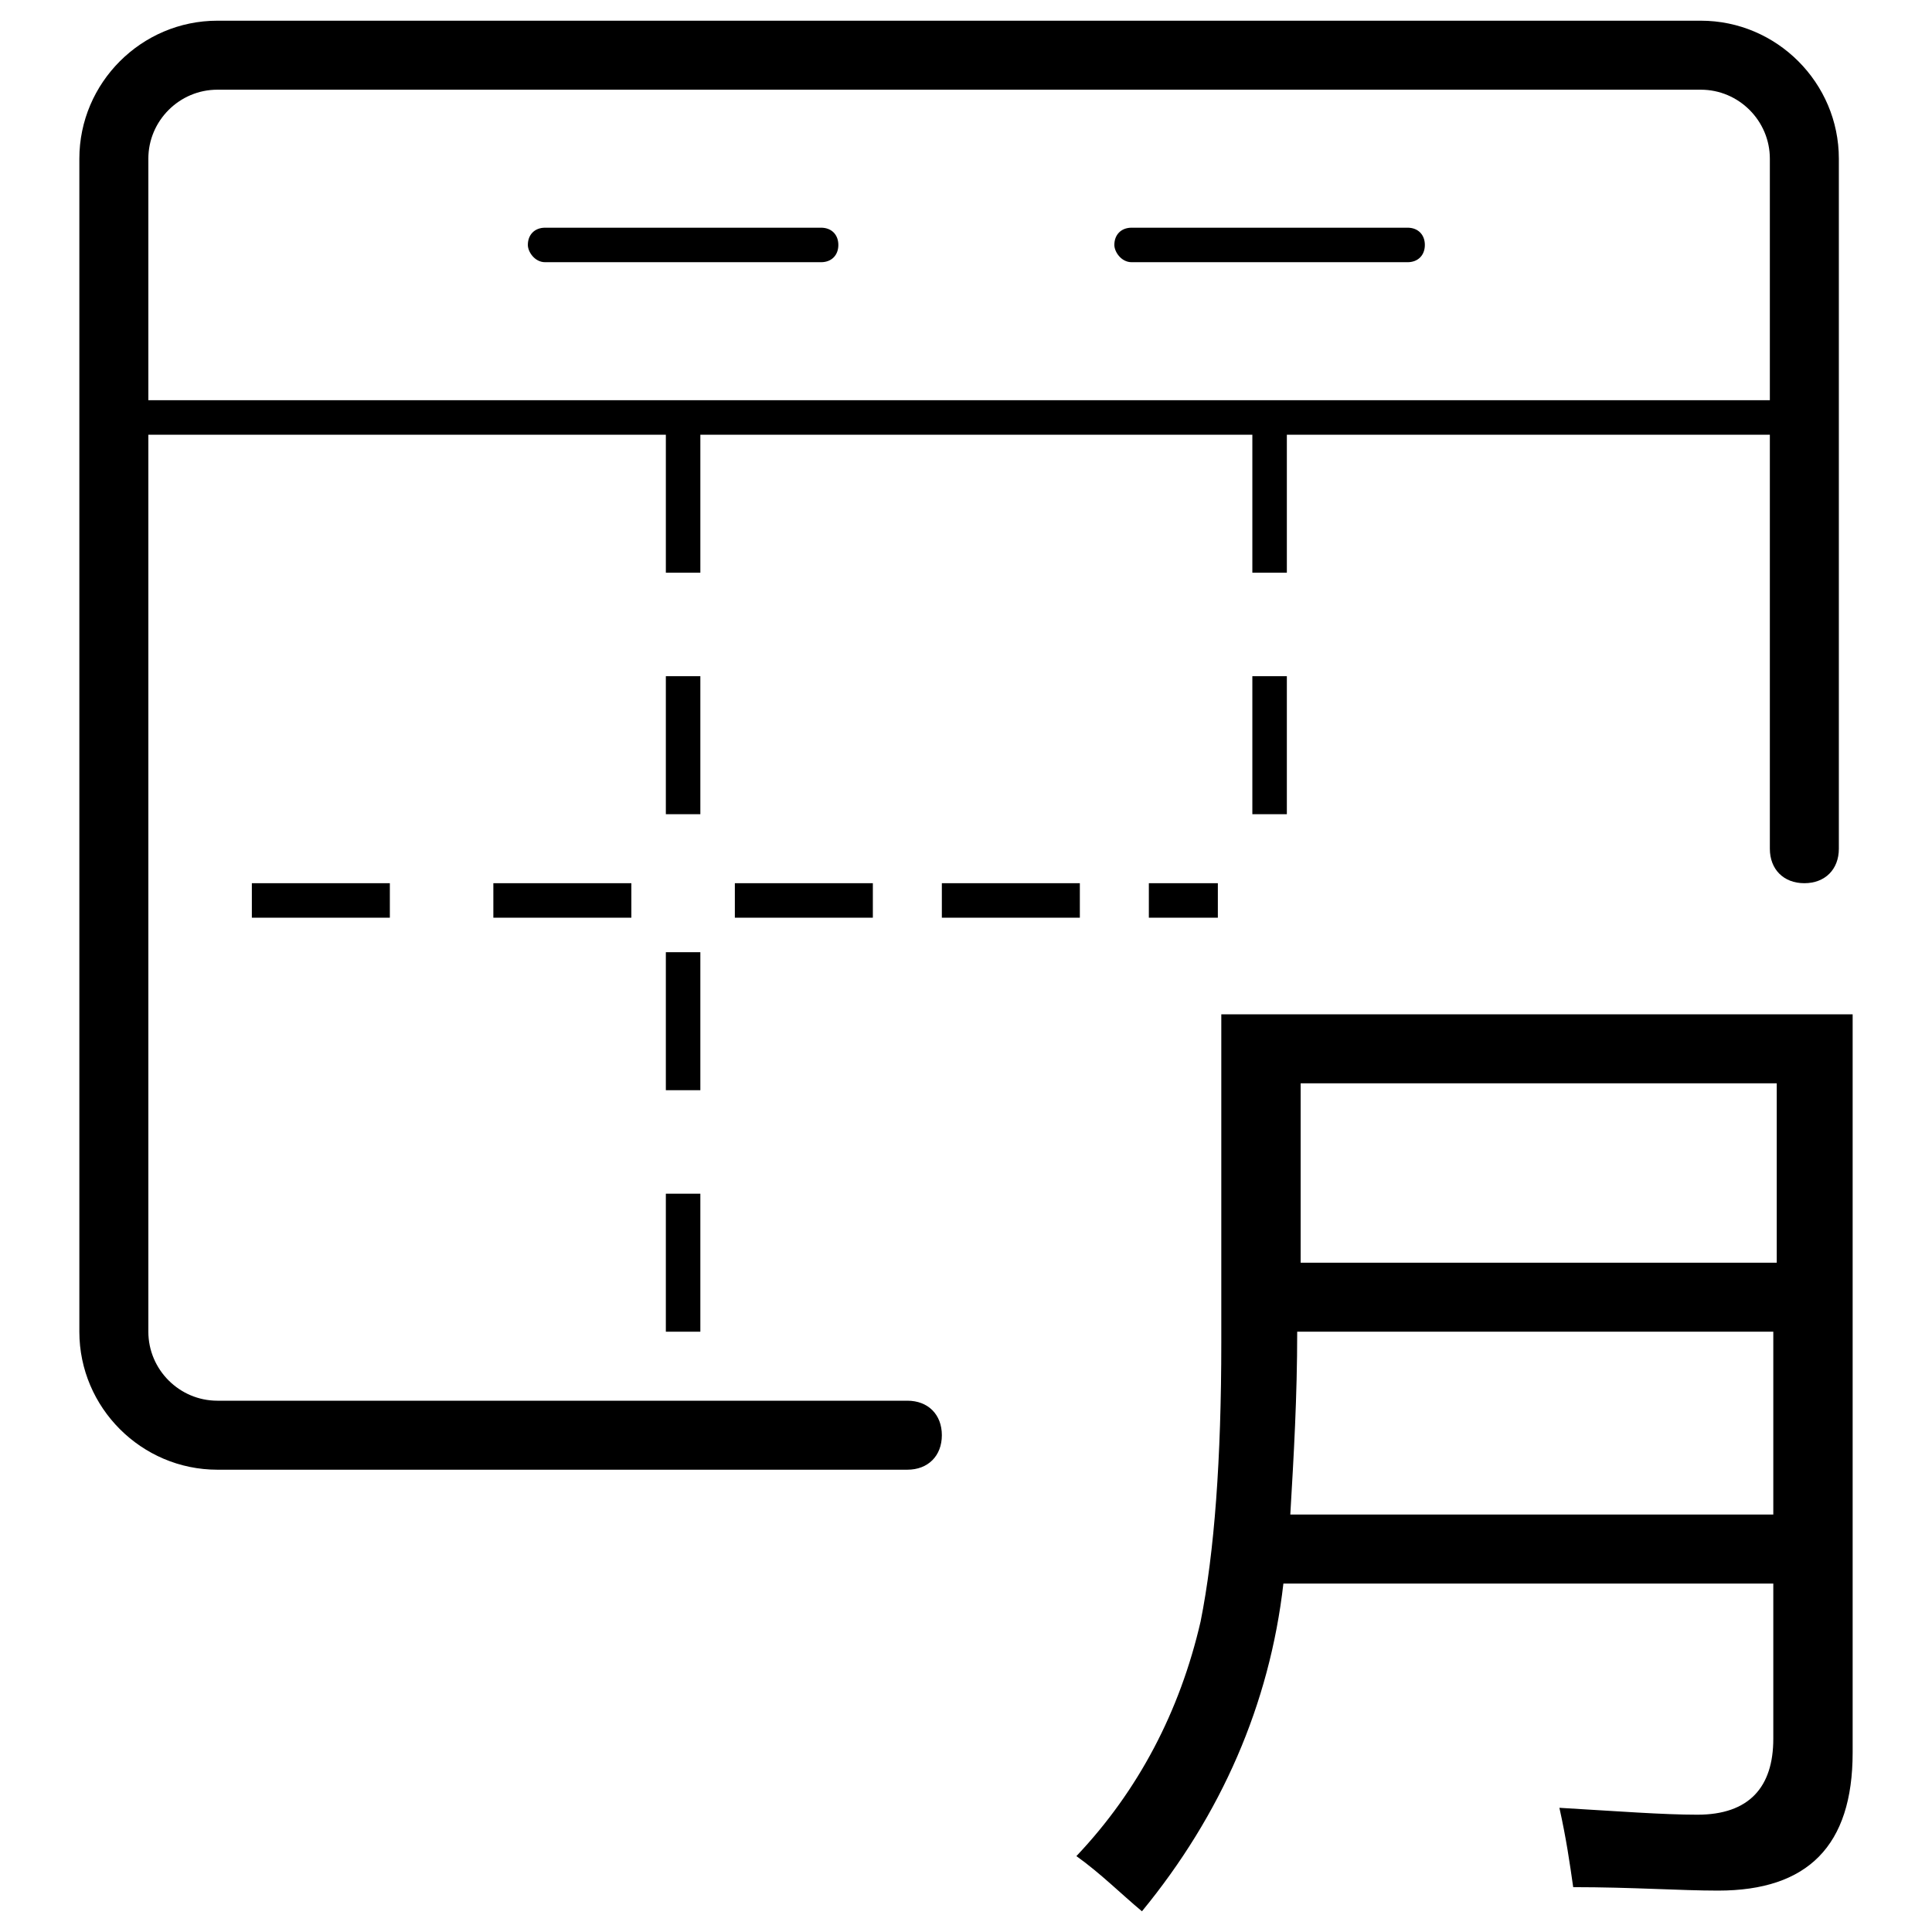
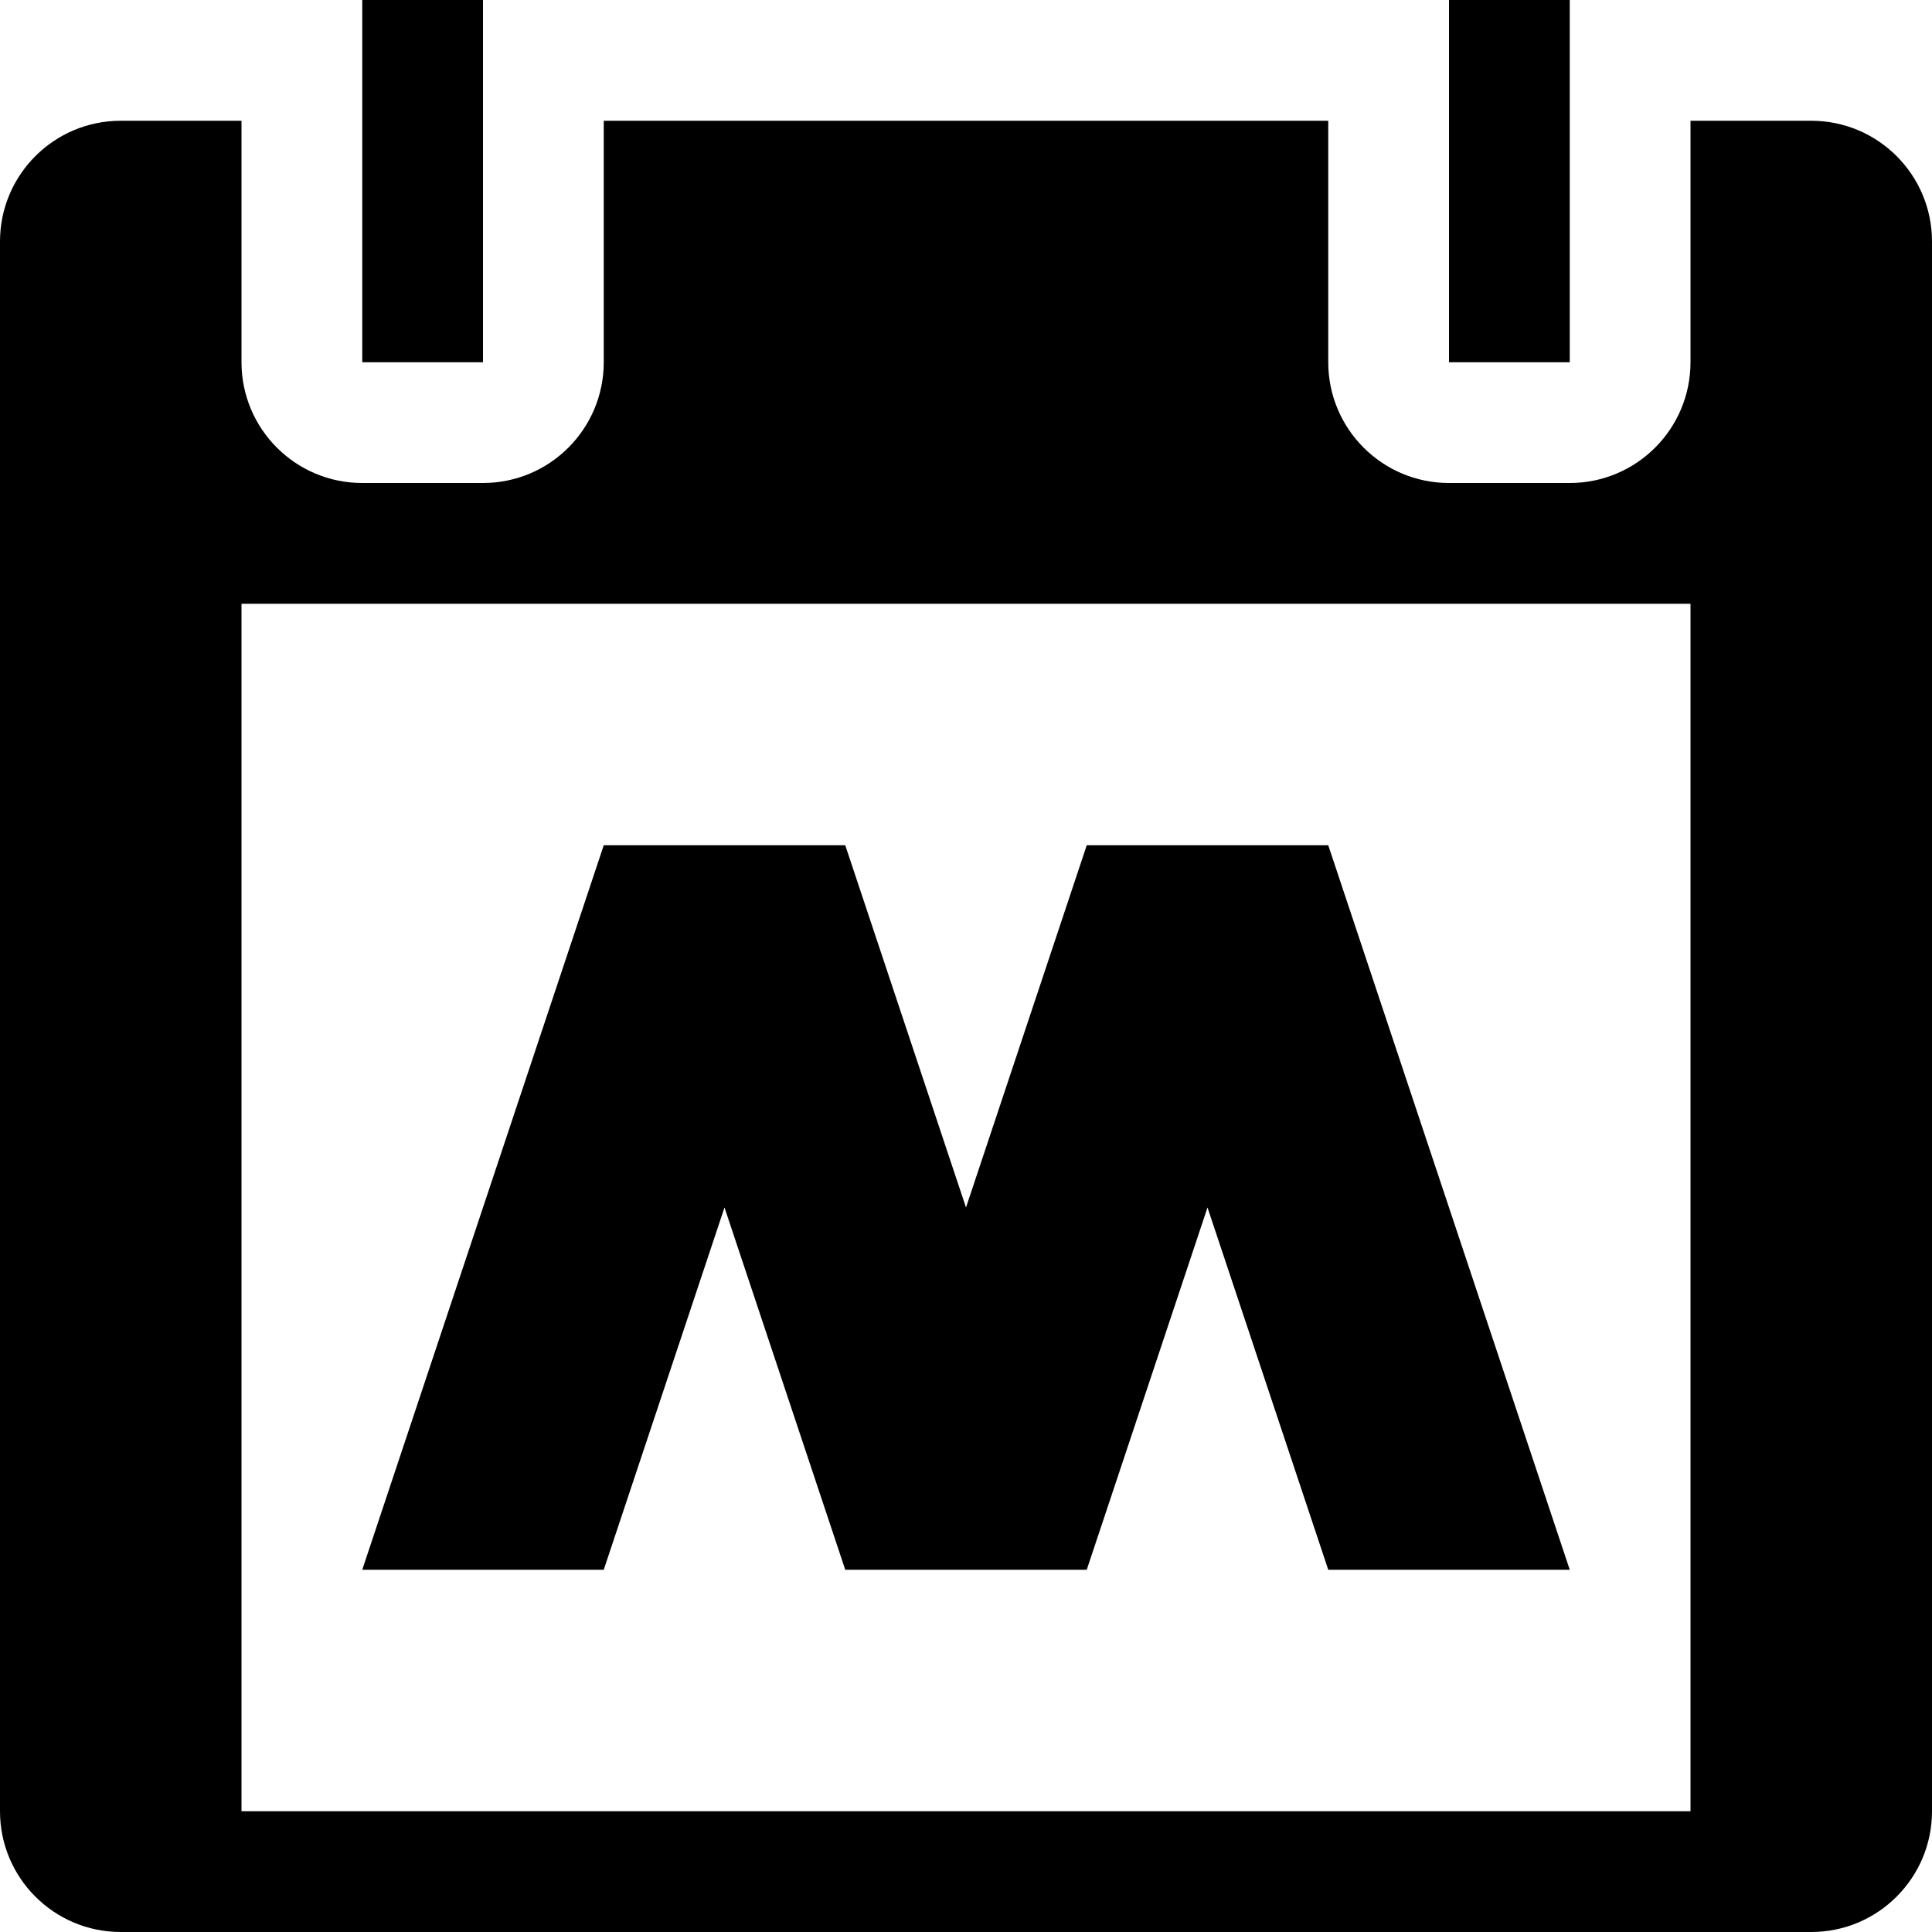
- <svg xmlns="http://www.w3.org/2000/svg" t="1495261115866" class="icon" style="" viewBox="0 0 1024 1024" version="1.1" p-id="2344" width="64" height="64">
-   <defs>
-     <style type="text/css" />
-   </defs>
-   <path d="M647.314 537.6v173.714c0 62.171-3.657 111.543-10.971 148.114-10.971 47.543-32.914 89.6-65.829 124.343 12.8 9.143 23.771 20.114 34.743 29.257 42.057-51.2 67.657-109.714 74.971-173.714h259.657v82.286c0 25.6-12.8 40.229-40.229 40.229-18.286 0-42.057-1.829-73.143-3.657 3.657 16.457 5.486 29.257 7.314 42.057 31.086 0 56.686 1.829 76.8 1.829 47.543 0 71.314-23.771 71.314-73.143V537.6H647.314z m292.571 265.143h-256c1.829-31.086 3.657-62.171 3.657-96.914h252.343v96.914z m0-133.486H689.371v-95.086h252.343v95.086z" p-id="2345" />
-   <path d="M352.914 358.4h18.286v73.143h-18.286z" p-id="2346" />
-   <path d="M352.914 504.686h18.286v73.143h-18.286z" p-id="2347" />
-   <path d="M352.914 632.686h18.286v73.143h-18.286z" p-id="2348" />
-   <path d="M663.771 358.4h18.286v73.143h-18.286z" p-id="2349" />
-   <path d="M499.2 468.114h73.143v18.286h-73.143z" p-id="2350" />
-   <path d="M389.486 468.114h73.143v18.286h-73.143z" p-id="2351" />
-   <path d="M261.486 468.114h73.143v18.286h-73.143z" p-id="2352" />
-   <path d="M133.486 468.114h73.143v18.286h-73.143z" p-id="2353" />
-   <path d="M608.914 468.114h36.571v18.286h-36.571z" p-id="2354" />
-   <path d="M288.914 138.971h146.286c5.486 0 9.143-3.657 9.143-9.143s-3.657-9.143-9.143-9.143h-146.286c-5.486 0-9.143 3.657-9.143 9.143 0 3.657 3.657 9.143 9.143 9.143z" p-id="2355" />
-   <path d="M599.771 138.971h146.286c5.486 0 9.143-3.657 9.143-9.143s-3.657-9.143-9.143-9.143h-146.286c-5.486 0-9.143 3.657-9.143 9.143 0 3.657 3.657 9.143 9.143 9.143z" p-id="2356" />
-   <path d="M480.914 742.4h-365.714c-20.114 0-36.571-16.457-36.571-36.571v-475.429h274.286v73.143h18.286v-73.143h292.571v73.143h18.286v-73.143h256v219.429c0 10.971 7.314 18.286 18.286 18.286s18.286-7.314 18.286-18.286v-365.714c0-40.229-32.914-73.143-73.143-73.143h-786.286c-40.229 0-73.143 32.914-73.143 73.143v621.714c0 40.229 32.914 73.143 73.143 73.143h365.714c10.971 0 18.286-7.314 18.286-18.286s-7.314-18.286-18.286-18.286z m-365.714-694.857h786.286c20.114 0 36.571 16.457 36.571 36.571v128h-859.429v-128c0-20.114 16.457-36.571 36.571-36.571z" p-id="2357" />
+ <svg xmlns="http://www.w3.org/2000/svg" class="icon" width="200px" height="200.00px" viewBox="0 0 1024 1024" version="1.1">
+   <path d="M960 1024H64a64 64 0 0 1-64-64V128a64 64 0 0 1 64-64h64v128a64 64 0 0 0 64 64h64a64 64 0 0 0 64-64V64h384v128a64 64 0 0 0 64 64h64a64 64 0 0 0 64-64V64h64a64 64 0 0 1 64 64v832a64 64 0 0 1-64 64zM896 320H128v640h768V320zM448 448l64 192 64-192h128l128 384h-128l-64-192-64 192H448l-64-192-64 192H192l128-384h128z m320-256V0h64v192h-64zM192 192V0h64v192H192z" />
</svg>
